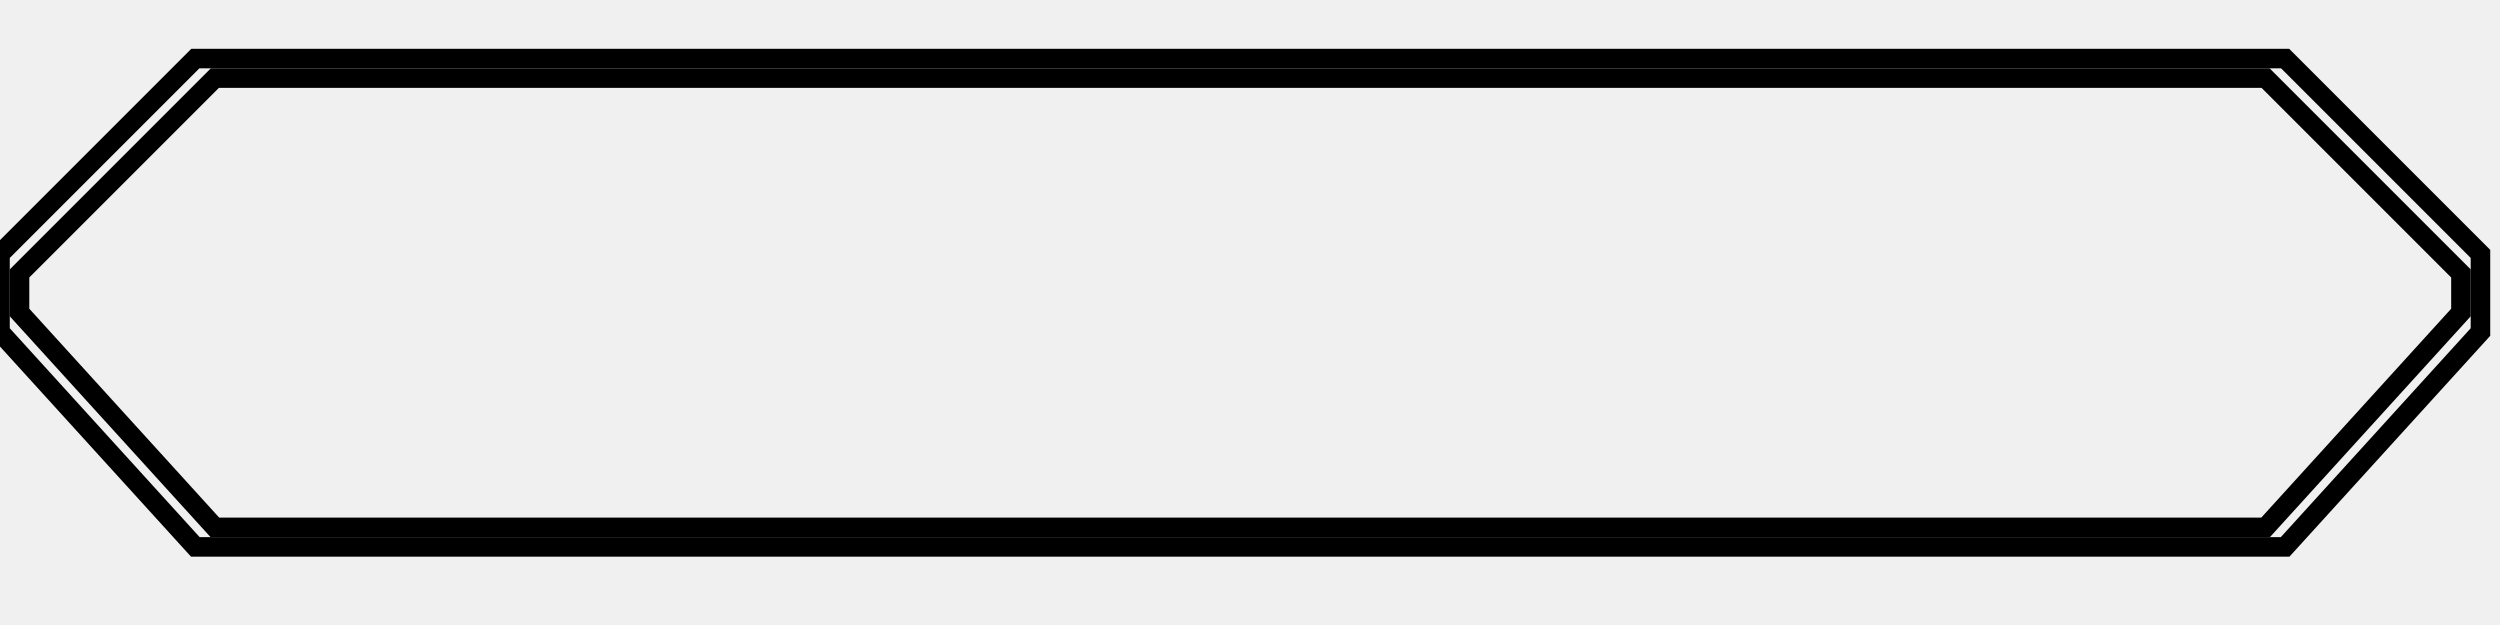
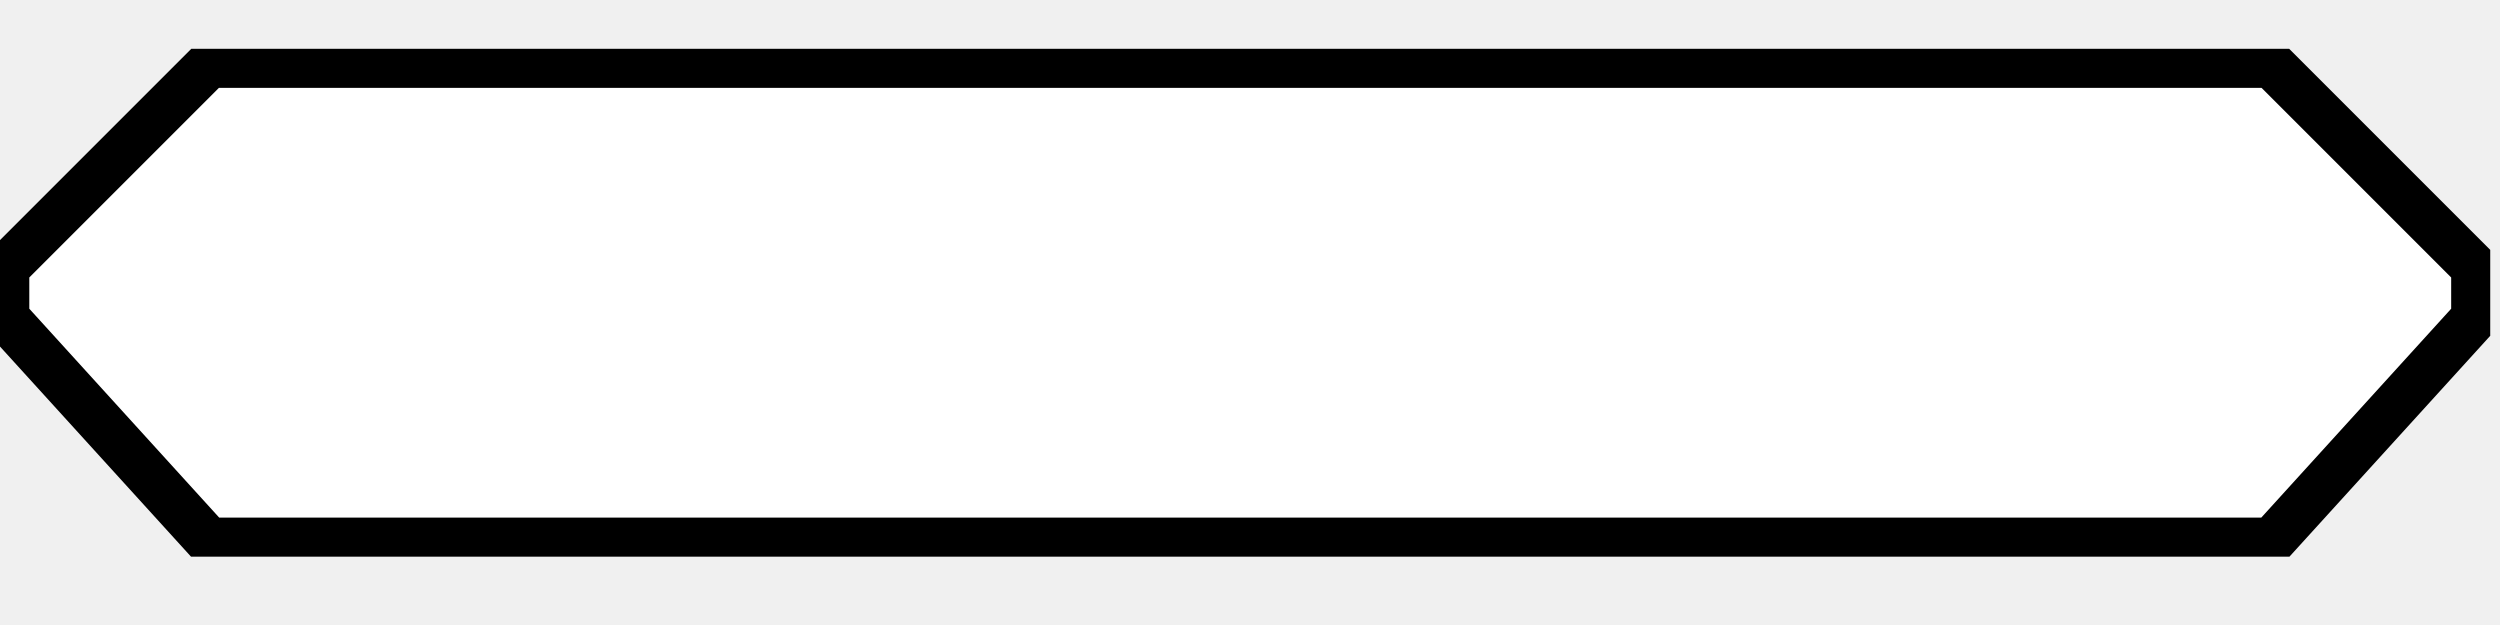
<svg width="128" height="32">
  <g>
-     <path stroke="rgb(0,0,0)" fill="none" d="M 10,3 L 117,3 L 127,13 L 127,17 L 117,28 L 10,28 L 0,17 L 0,13 z " />
-     <path stroke="rgb(0,0,0)" fill="none" d="M 11,4 L 116,4 L 126,14 L 126,16 L 116,27 L 11,27 L 1,16 L 1,14 z " />
+     <path stroke="rgb(0,0,0)" fill="black" d="M 10,3 L 117,3 L 127,13 L 127,17 L 117,28 L 10,28 L 0,17 L 0,13 z " />
+     <path stroke="rgb(0,0,0)" fill="white" d="M 11,4 L 116,4 L 126,14 L 126,16 L 116,27 L 11,27 L 1,16 L 1,14 z " />
  </g>
</svg>
